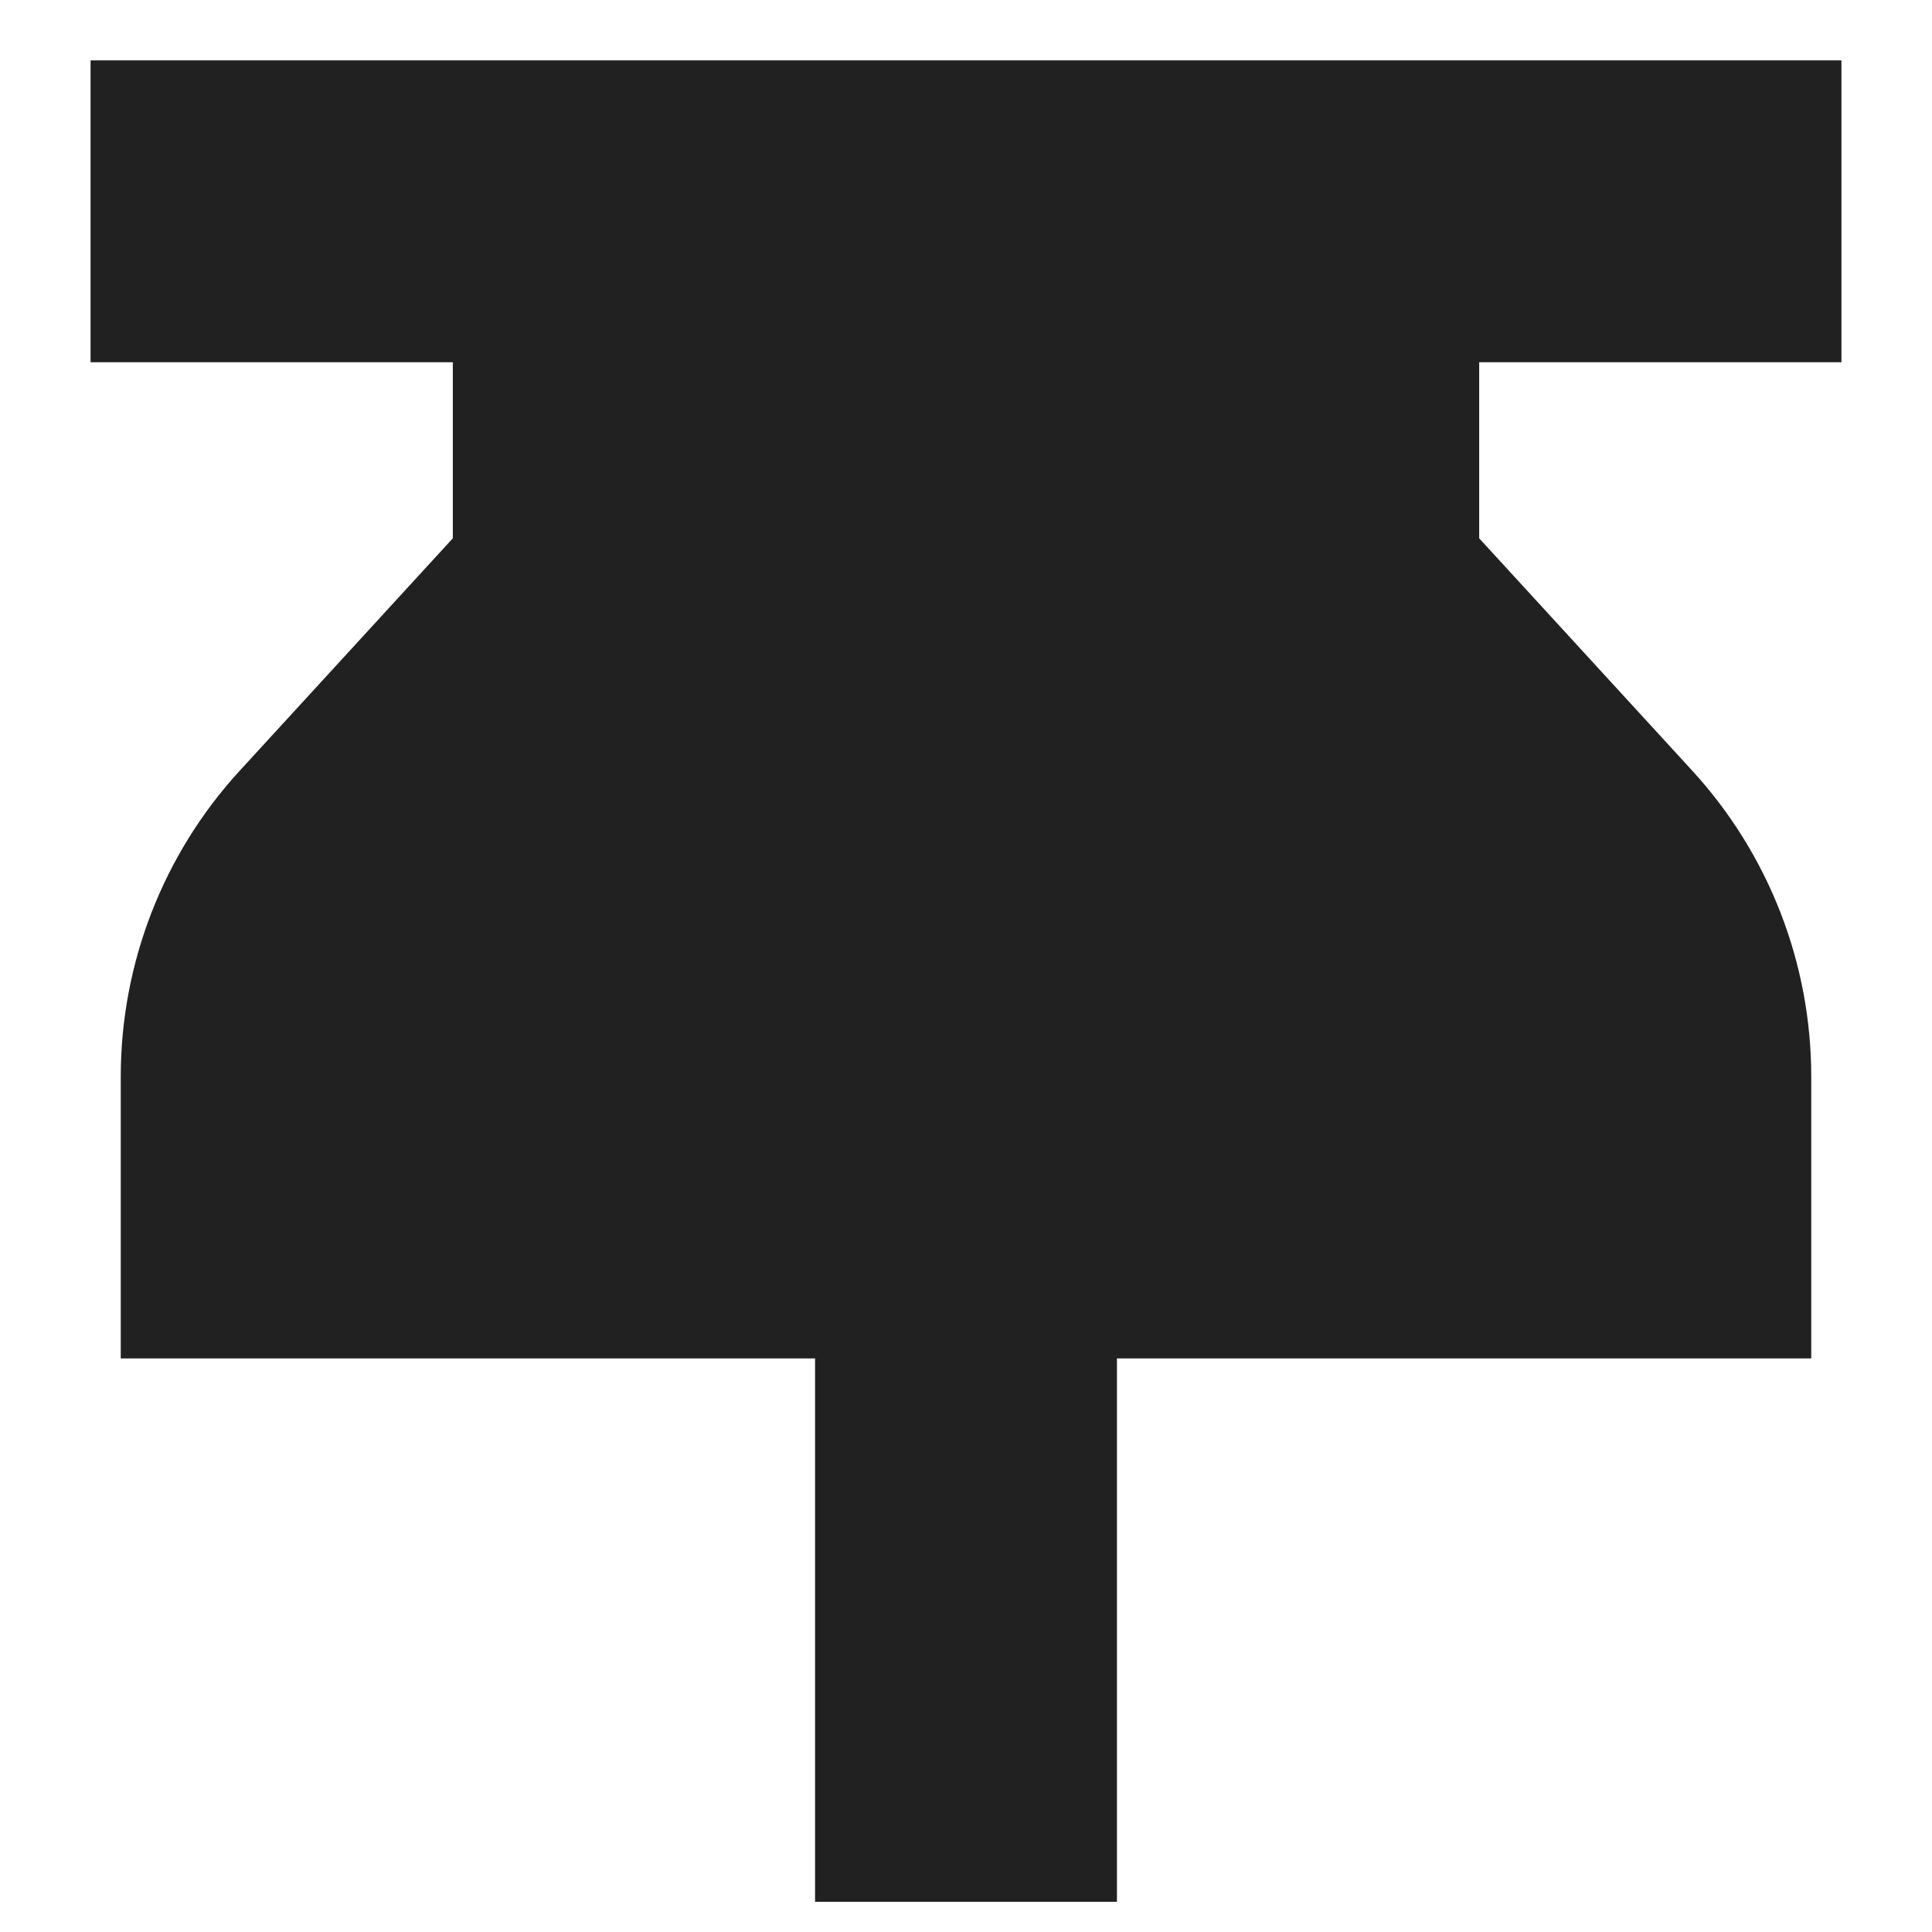
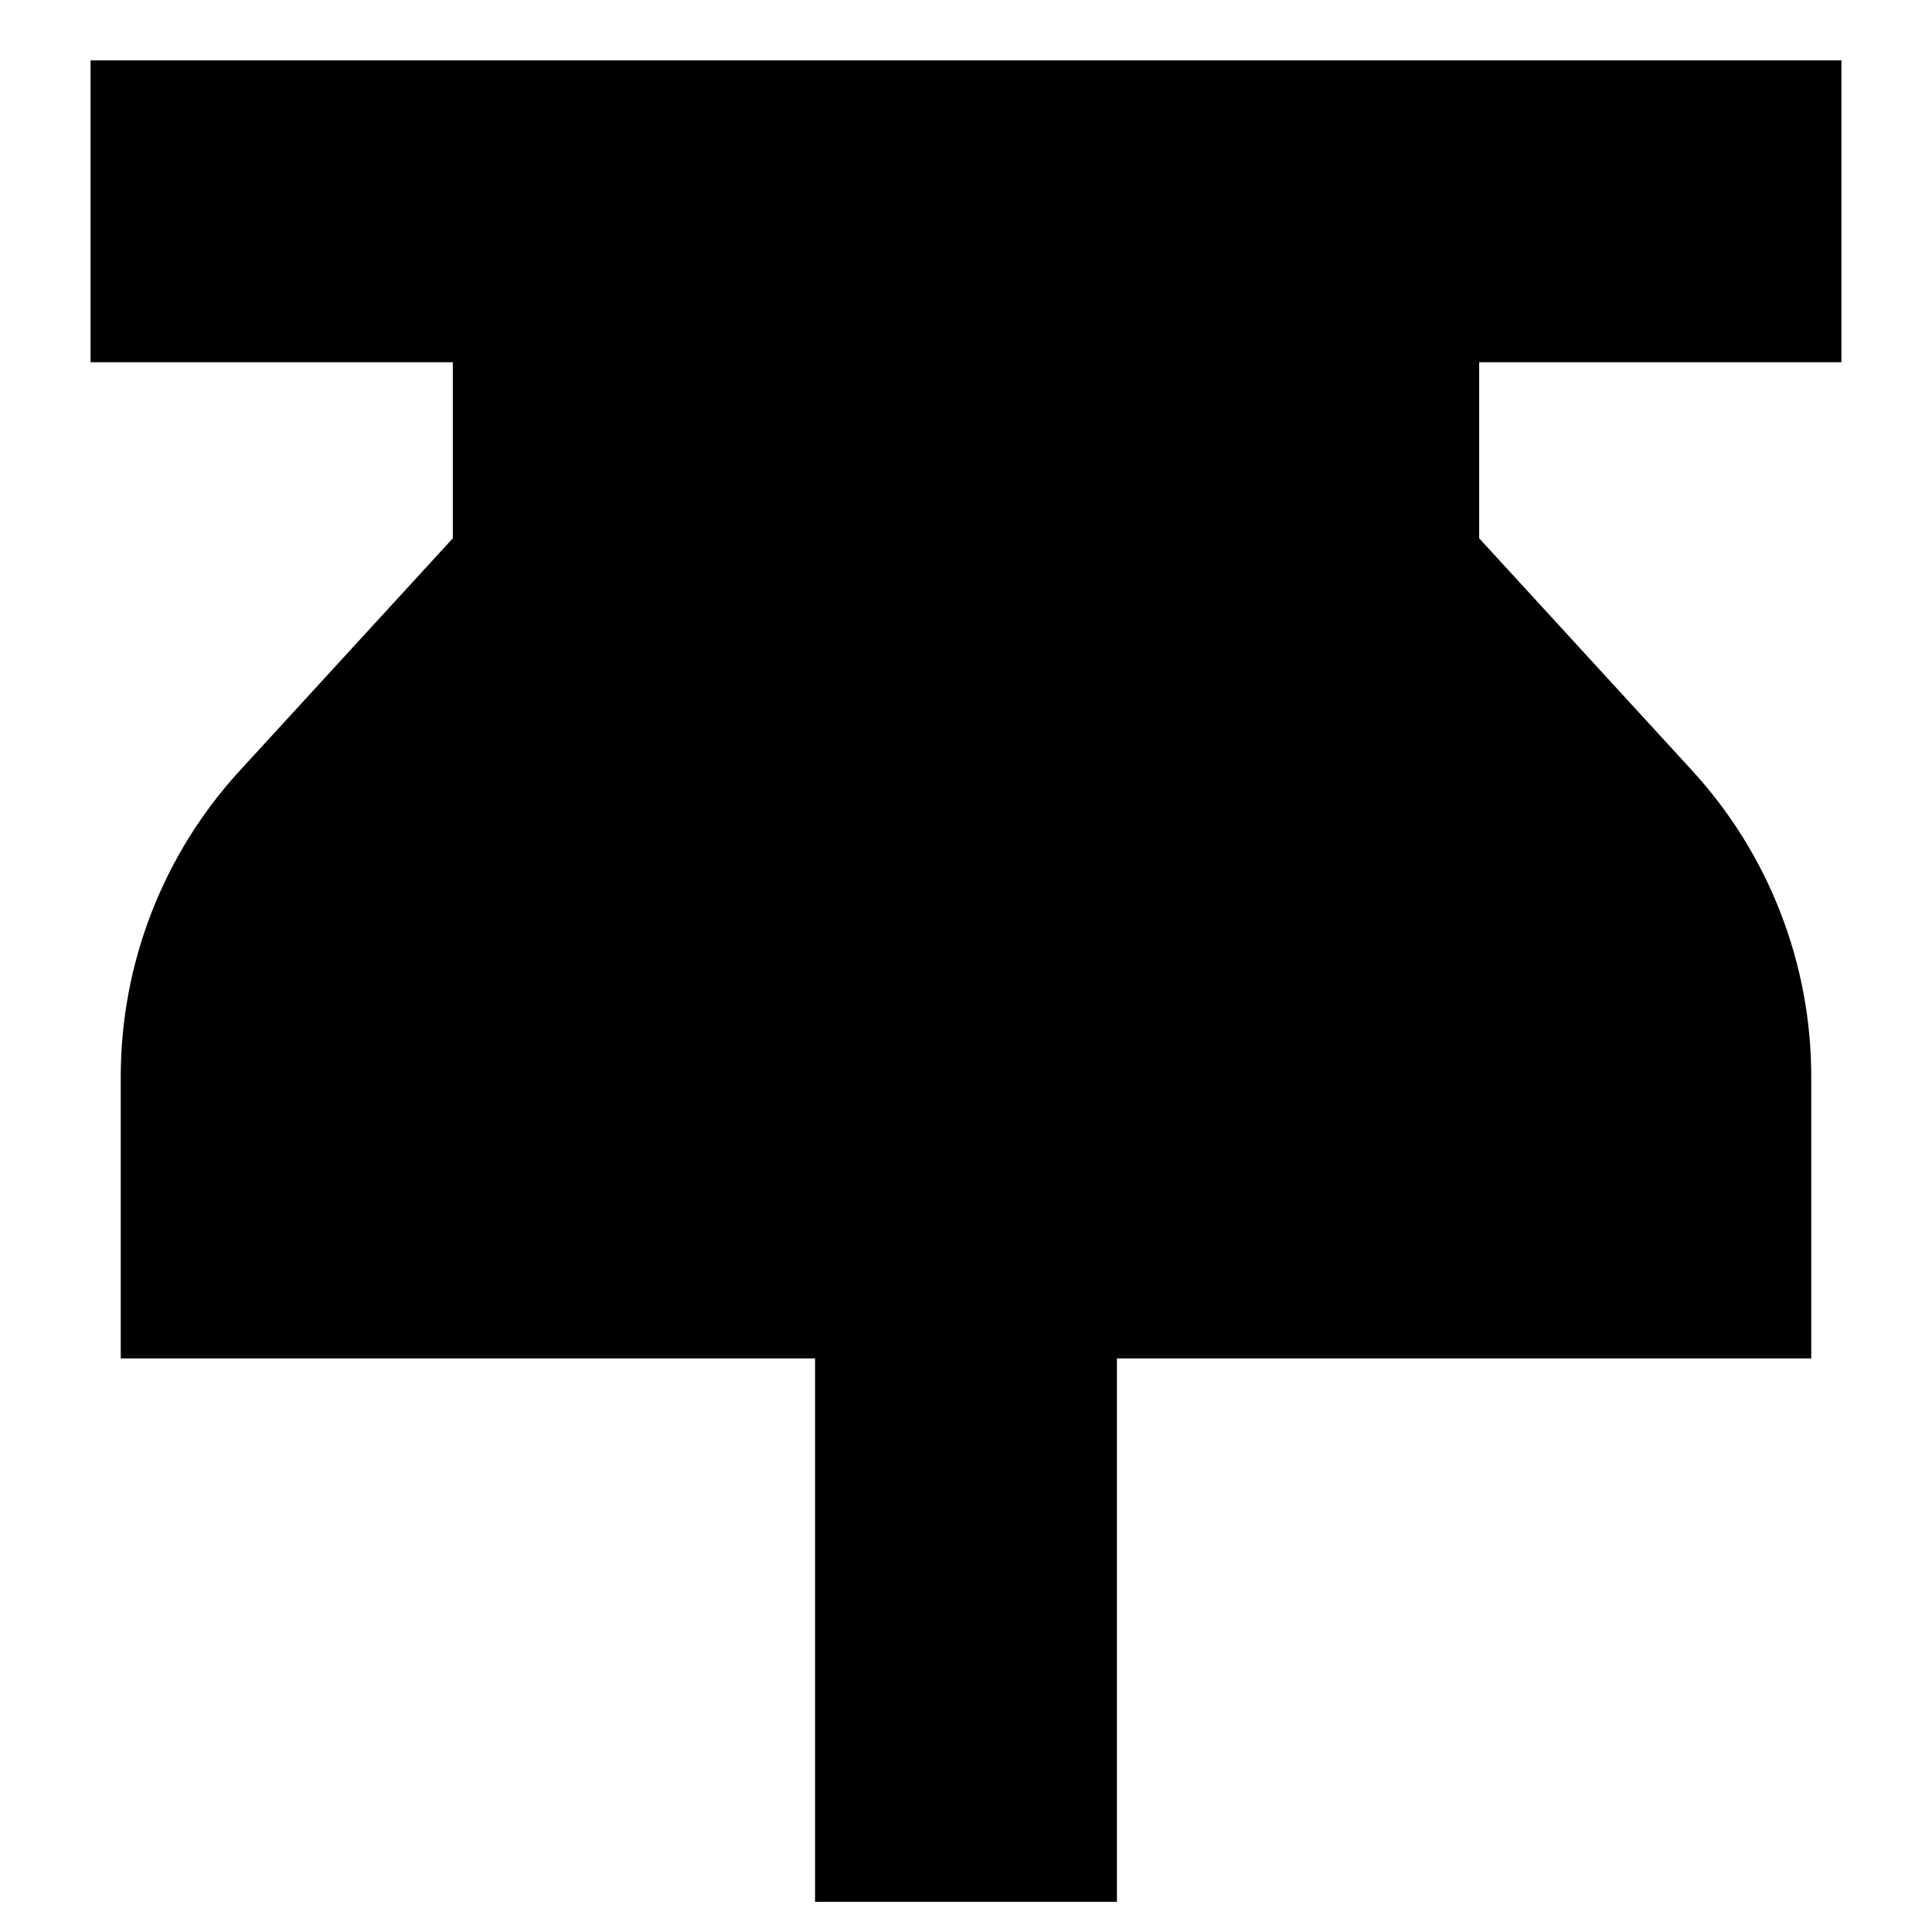
<svg xmlns="http://www.w3.org/2000/svg" viewBox="0 0 16 16" fill="currentColor">
-   <path fill-opacity=".87" d="M15.25 3h-3v1.458l1.765 1.925A3.75 3.75 0 0 1 15 8.917v2.333H9.25v4.5h-2.5v-4.5H1V8.917c0-.938.351-1.843.985-2.534L3.75 4.458V3h-3V.5h14.5z" />
+   <path d="M15.25 3h-3v1.458l1.765 1.925A3.75 3.75 0 0 1 15 8.917v2.333H9.25v4.5h-2.5v-4.5H1V8.917c0-.938.351-1.843.985-2.534L3.75 4.458V3h-3V.5h14.5z" />
</svg>
